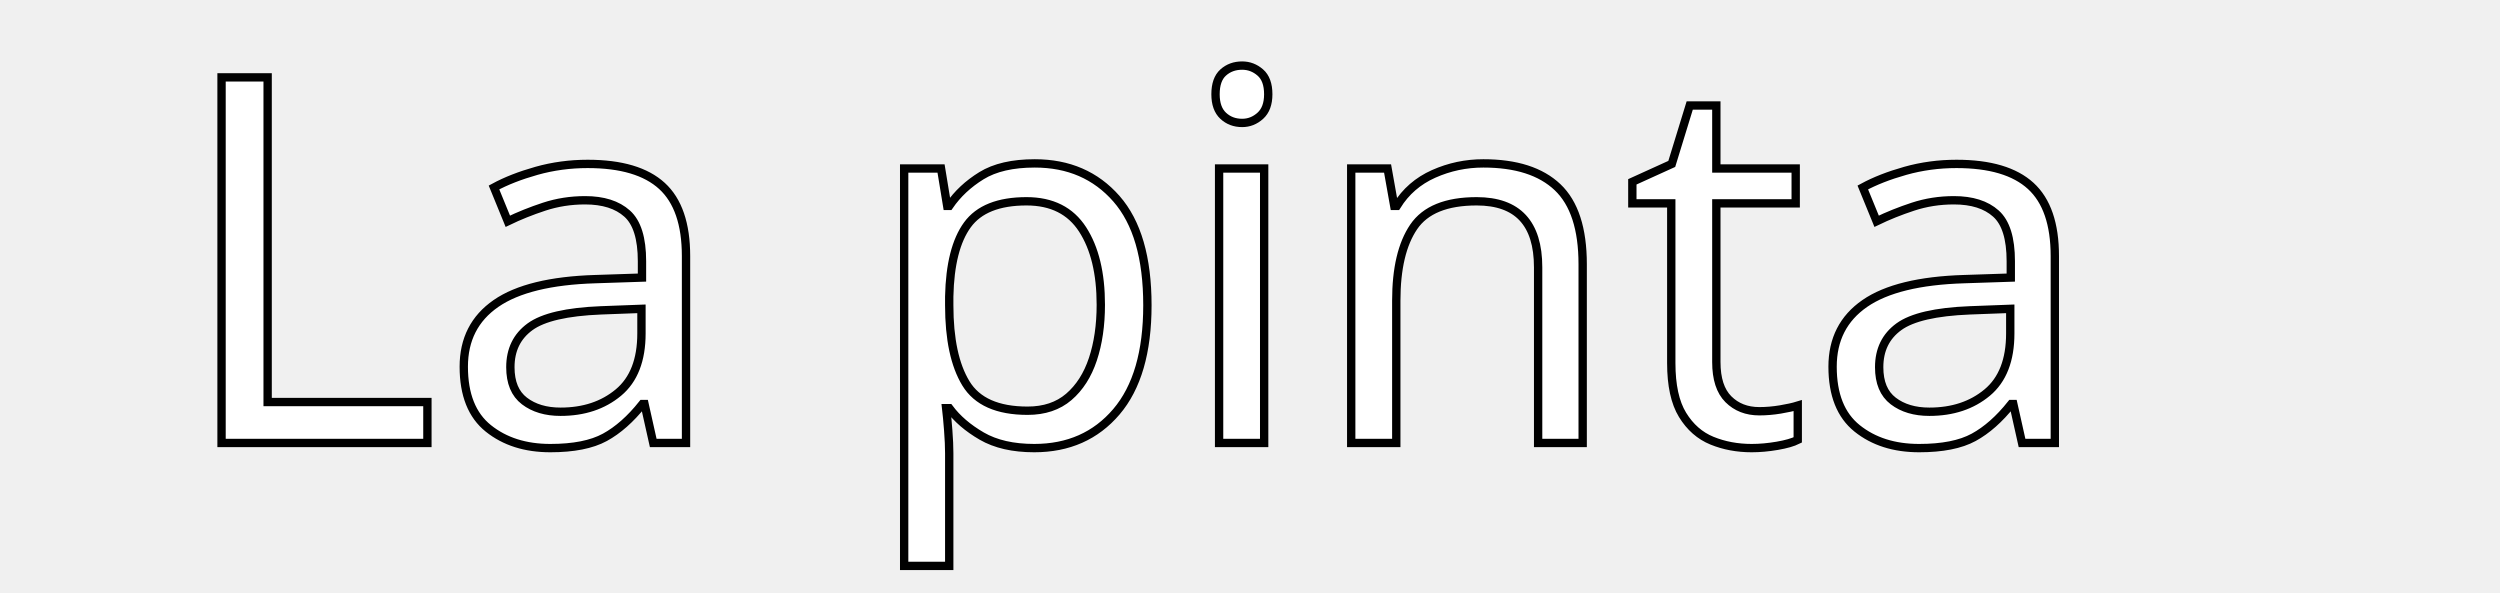
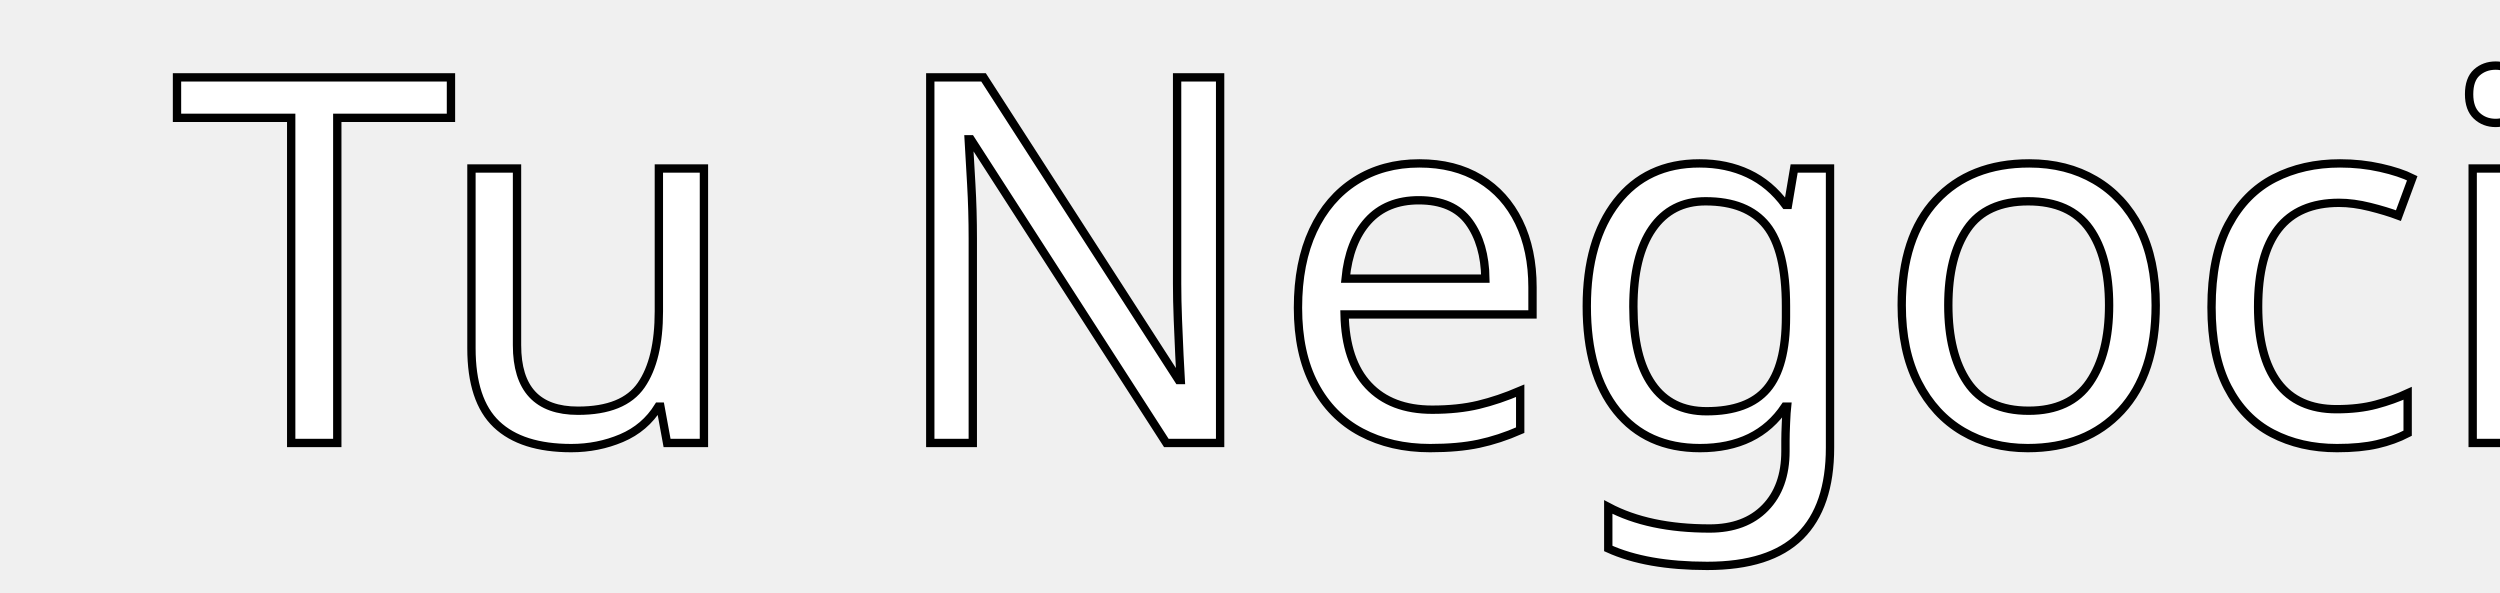
<svg xmlns="http://www.w3.org/2000/svg" viewBox="0 0 2099.26 497.31">
  <defs>
    <style>
      .cls-2{stroke:#000;stroke-miterlimit:10;stroke-width:7px;}.cls-2{font-size:430px;fill:#fff;font-family:Stencil;}
    </style>
  </defs>
  <g id="Capa_2" data-name="Capa 2">
    <g id="Layer_1" data-name="Layer 1">
-       <text class="cls-2" transform="translate(144.33 371.98)">La pinta</text>
+       <text class="cls-2" transform="translate(144.33 371.98)">Tu Negocio</text>
    </g>
  </g>
</svg>
